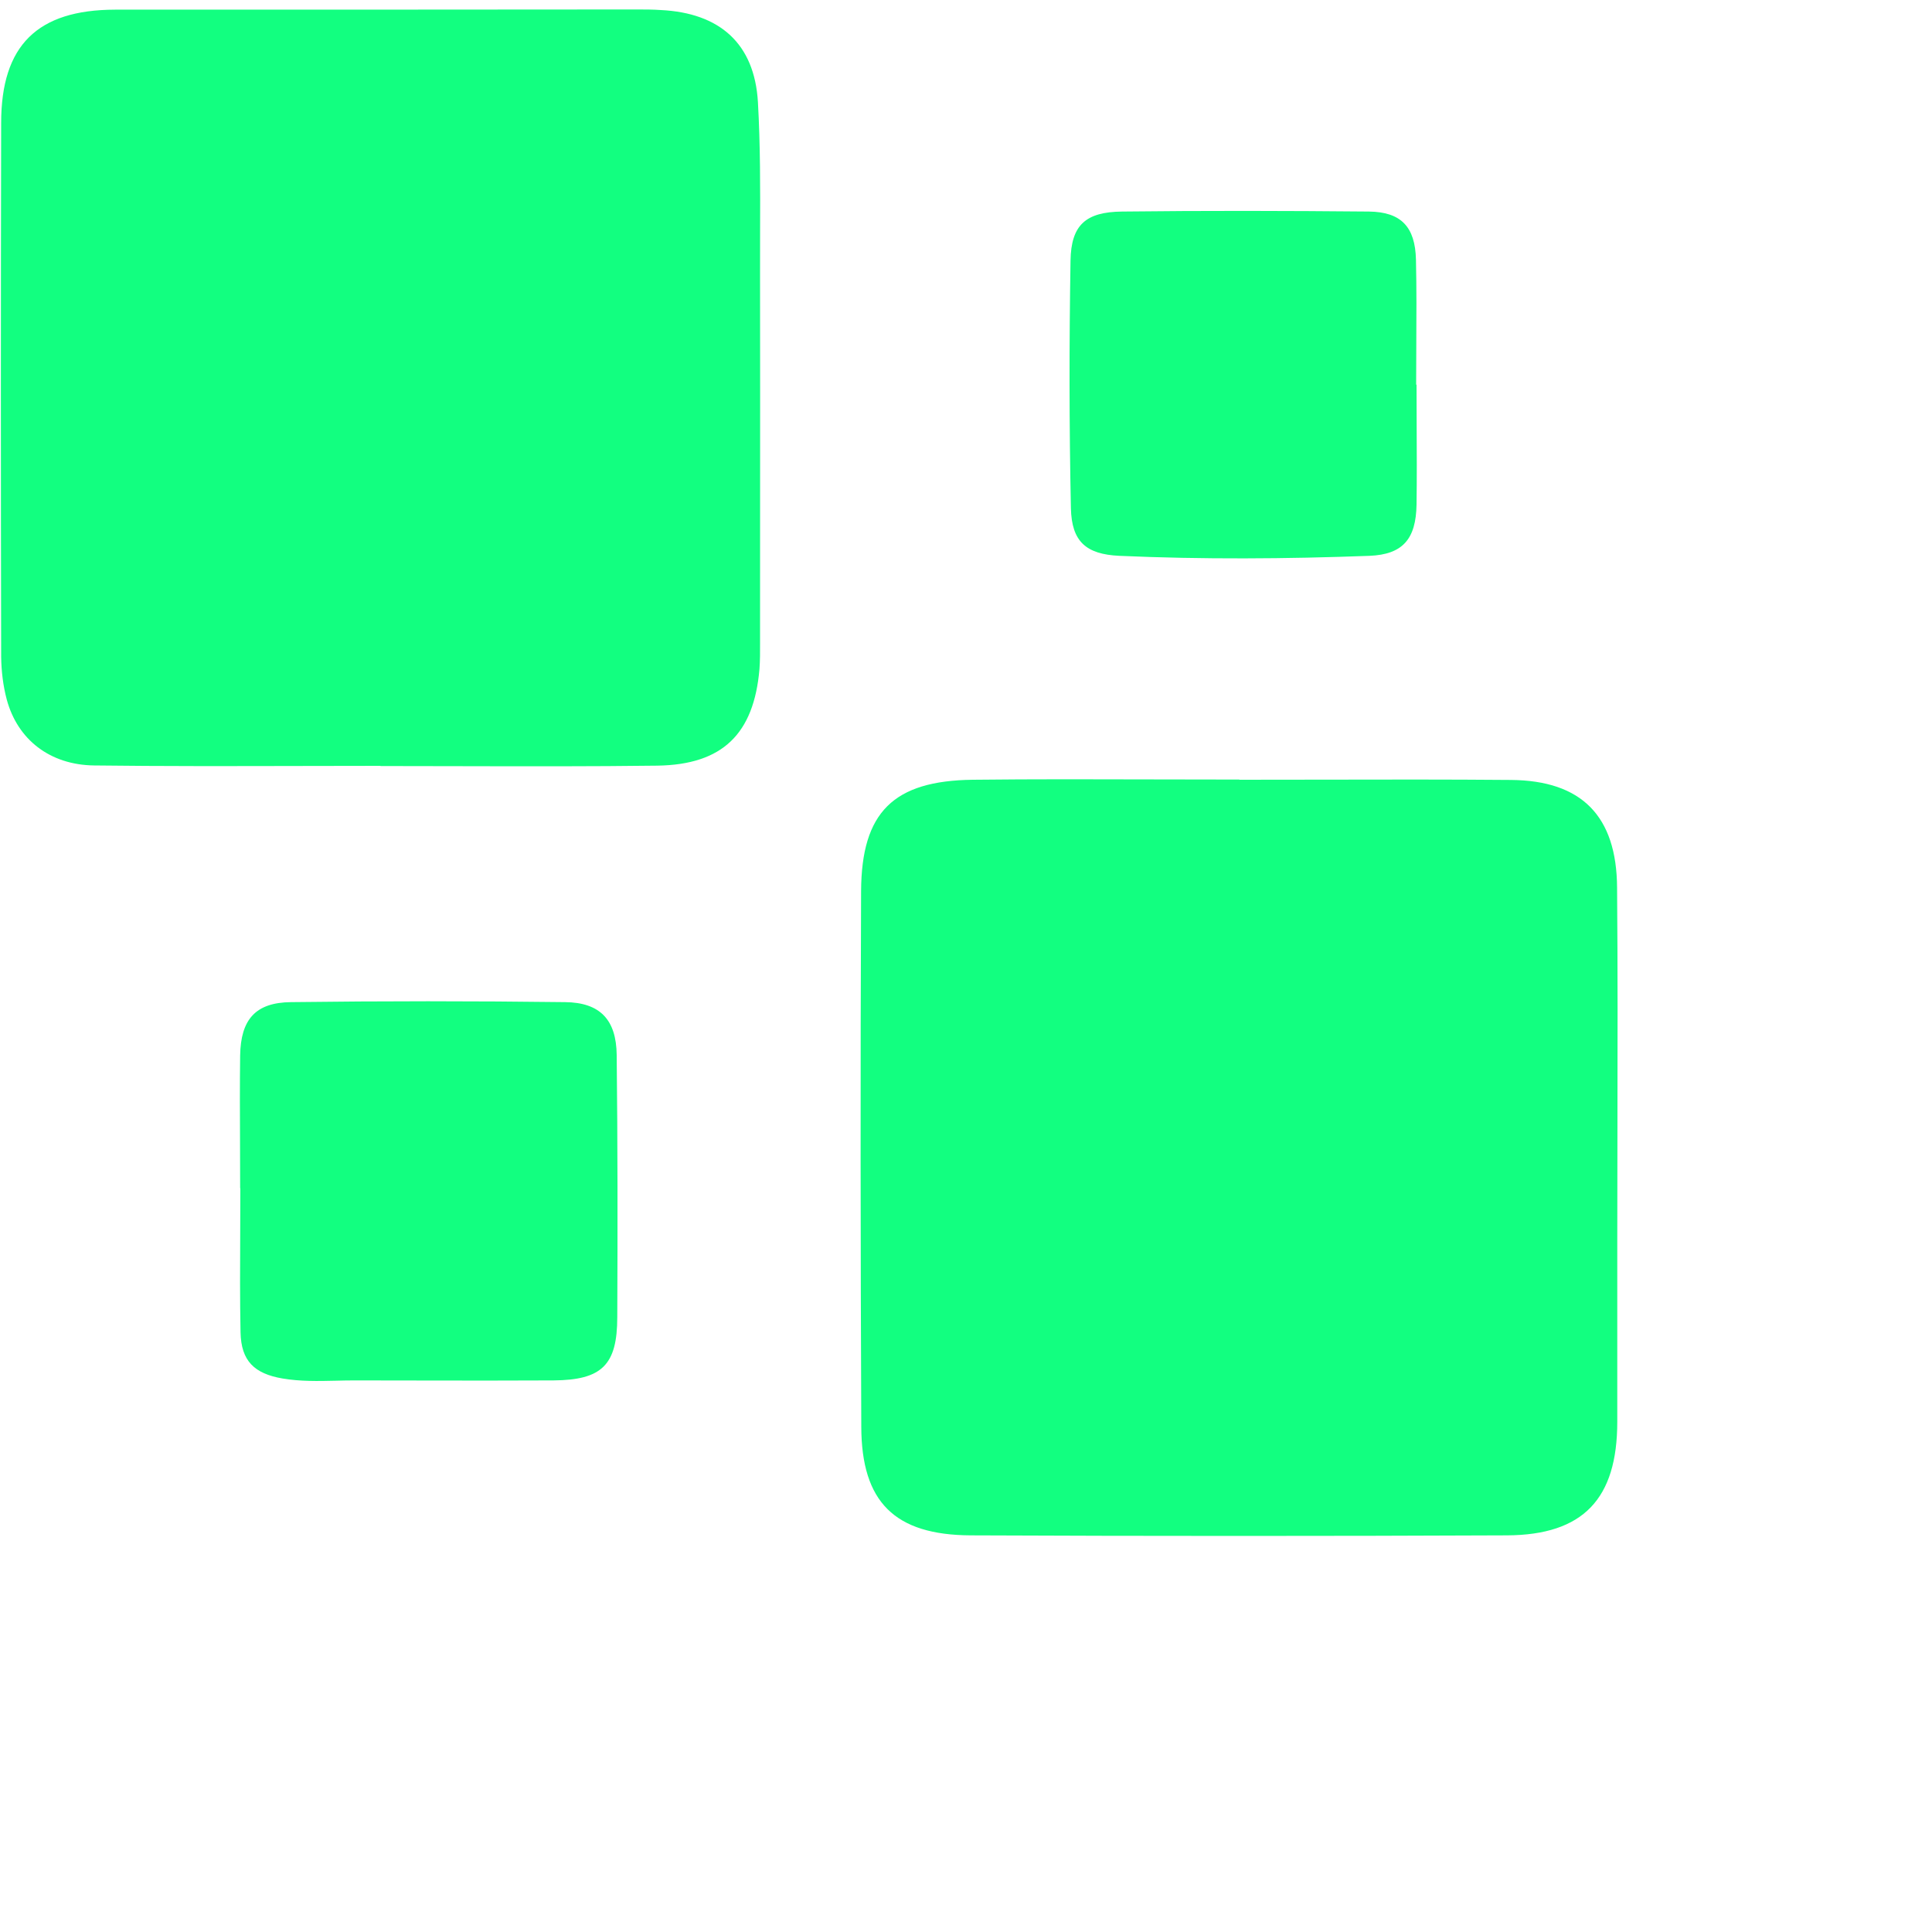
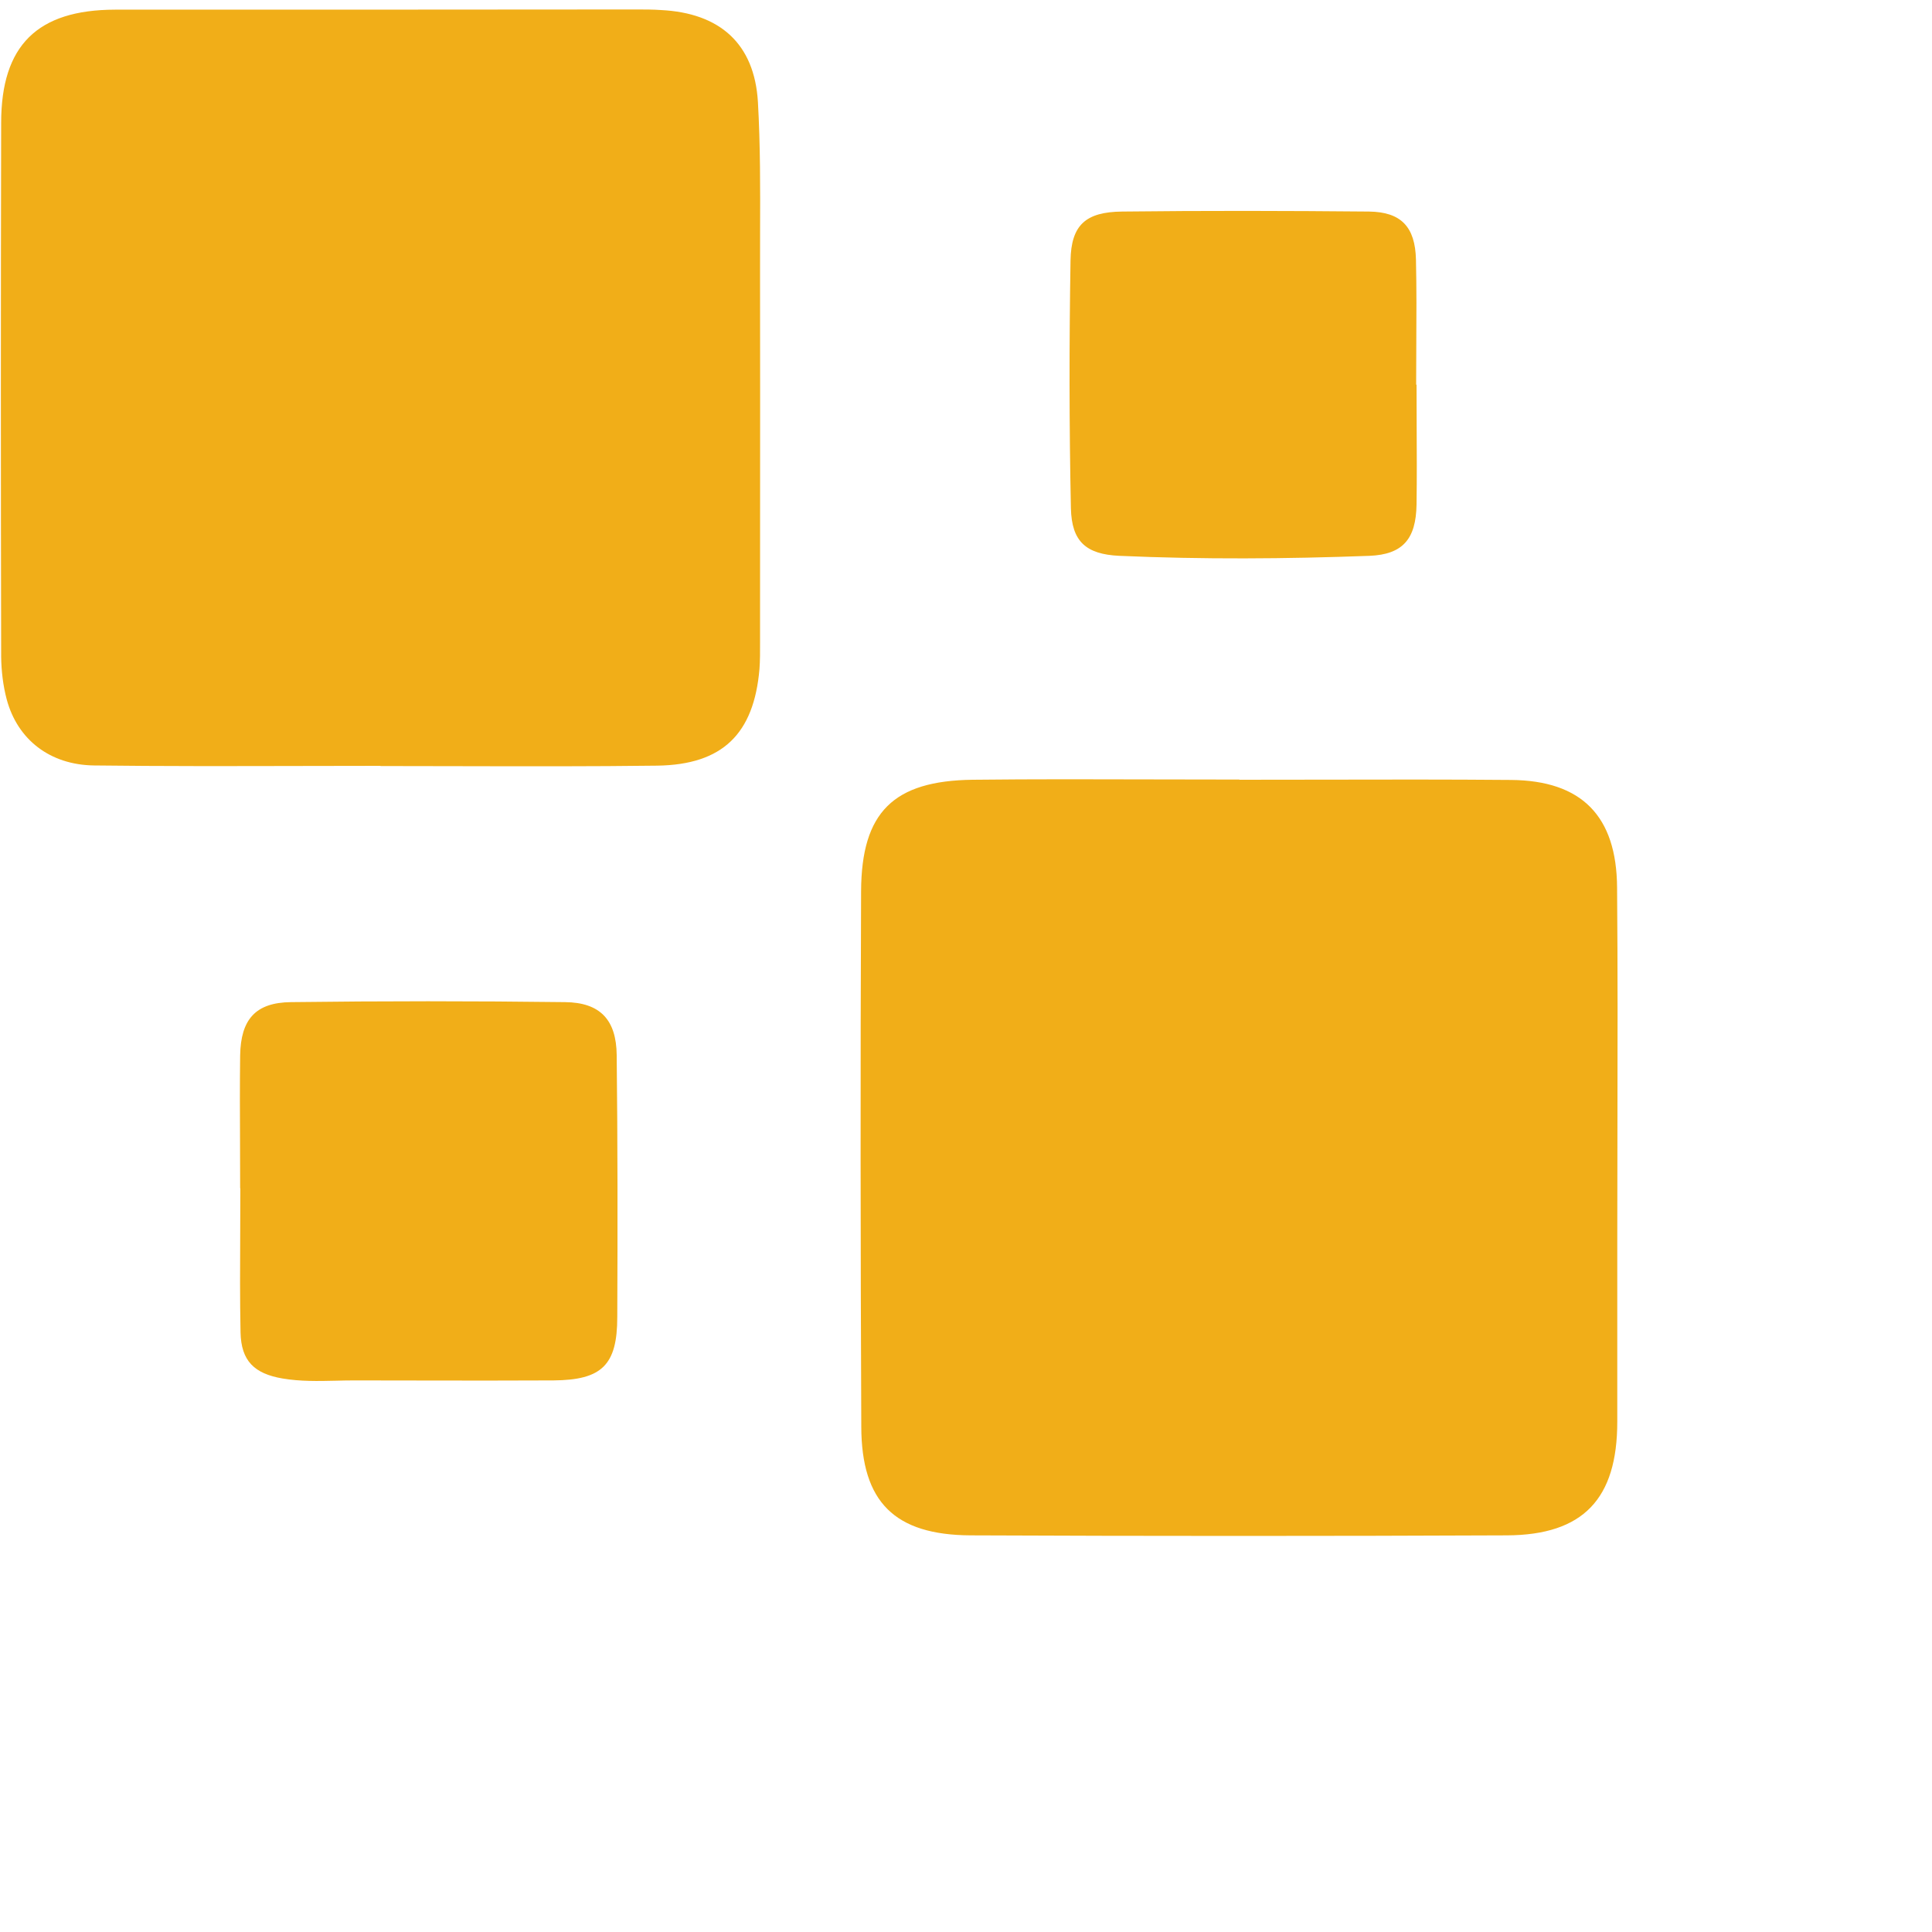
<svg xmlns="http://www.w3.org/2000/svg" width="100" height="100" viewBox="0 0 100 100" fill="none">
-   <path d="M15.456 39.647C16.867 39.644 18.279 39.64 19.69 39.64L19.7 39.65C21.062 39.65 22.426 39.654 23.789 39.657C27.2 39.665 30.612 39.673 34.02 39.63C37.4 39.58 39.02 37.99 39.31 34.63C39.343 34.18 39.342 33.73 39.34 33.28C39.34 33.19 39.34 33.1 39.34 33.01C39.34 30.924 39.341 28.837 39.342 26.75C39.344 22.577 39.347 18.404 39.34 14.23C39.337 13.486 39.34 12.741 39.342 11.995V11.994C39.35 9.756 39.357 7.515 39.23 5.28C39.05 2.25 37.25 0.67 34.21 0.52C33.79 0.49 33.38 0.49 32.96 0.49C23.96 0.5 14.95 0.5 5.95 0.5C1.94 0.51 0.06 2.34 0.06 6.36C0.04 15.57 0.04 24.79 0.06 34C0.07 34.74 0.16 35.5 0.35 36.21C0.91 38.28 2.58 39.59 4.87 39.62C8.399 39.663 11.927 39.655 15.456 39.647Z" fill="#12FF80" />
-   <path d="M68.371 40.355C66.967 40.357 65.563 40.36 64.16 40.36L64.15 40.37V40.35C62.735 40.35 61.32 40.346 59.904 40.343C56.72 40.334 53.535 40.325 50.35 40.36C46.25 40.41 44.59 42.03 44.57 46.12C44.53 55.36 44.54 64.61 44.58 73.85C44.59 77.75 46.31 79.45 50.24 79.47C59.5 79.51 68.75 79.51 78 79.47C81.95 79.45 83.71 77.58 83.71 73.59V64.25C83.71 62.373 83.714 60.497 83.718 58.62C83.727 54.397 83.735 50.173 83.7 45.95C83.68 42.23 81.86 40.4 78.21 40.37C74.934 40.342 71.654 40.348 68.375 40.355H68.371Z" fill="#12FF80" />
-   <path d="M12.43 61.47C12.43 60.71 12.427 59.95 12.424 59.19C12.417 57.67 12.41 56.15 12.43 54.63C12.46 52.76 13.23 51.89 15.06 51.87C19.79 51.81 24.52 51.81 29.25 51.87C31.06 51.89 31.9 52.78 31.92 54.61C31.97 59.13 31.97 63.65 31.95 68.17C31.95 70.66 31.15 71.43 28.65 71.45C26.357 71.463 24.069 71.459 21.779 71.455C20.633 71.452 19.487 71.45 18.34 71.45C18.023 71.45 17.706 71.457 17.389 71.465C16.466 71.486 15.543 71.507 14.62 71.35C13.17 71.1 12.48 70.45 12.45 68.96C12.416 67.236 12.424 65.511 12.433 63.79C12.437 63.026 12.44 62.263 12.44 61.5H12.43V61.47Z" fill="#12FF80" />
-   <path d="M73.326 21.971C73.323 21.28 73.32 20.59 73.32 19.9V19.91H73.3C73.3 19.245 73.303 18.581 73.307 17.917C73.316 16.425 73.324 14.935 73.29 13.44C73.25 11.74 72.52 10.97 70.86 10.95C66.6 10.91 62.34 10.9 58.08 10.95C56.2 10.97 55.44 11.64 55.41 13.49C55.34 17.76 55.34 22.04 55.43 26.31C55.47 28.02 56.2 28.69 57.94 28.77C62.25 28.96 66.57 28.93 70.88 28.77C72.61 28.7 73.29 27.9 73.32 26.12C73.34 24.739 73.333 23.355 73.326 21.971Z" fill="#12FF80" />
+   <path d="M15.456 39.647C16.867 39.644 18.279 39.64 19.69 39.64L19.7 39.65C21.062 39.65 22.426 39.654 23.789 39.657C27.2 39.665 30.612 39.673 34.02 39.63C37.4 39.58 39.02 37.99 39.31 34.63C39.343 34.18 39.342 33.73 39.34 33.28C39.34 33.19 39.34 33.1 39.34 33.01C39.34 30.924 39.341 28.837 39.342 26.75C39.344 22.577 39.347 18.404 39.34 14.23C39.337 13.486 39.34 12.741 39.342 11.995V11.994C39.35 9.756 39.357 7.515 39.23 5.28C39.05 2.25 37.25 0.67 34.21 0.52C33.79 0.49 33.38 0.49 32.96 0.49C23.96 0.5 14.95 0.5 5.95 0.5C1.94 0.51 0.06 2.34 0.06 6.36C0.04 15.57 0.04 24.79 0.06 34C0.07 34.74 0.16 35.5 0.35 36.21C0.91 38.28 2.58 39.59 4.87 39.62C8.399 39.663 11.927 39.655 15.456 39.647Z" fill="#f1ae18" />
+   <path d="M68.371 40.355C66.967 40.357 65.563 40.36 64.16 40.36L64.15 40.37V40.35C62.735 40.35 61.32 40.346 59.904 40.343C56.72 40.334 53.535 40.325 50.35 40.36C46.25 40.41 44.59 42.03 44.57 46.12C44.53 55.36 44.54 64.61 44.58 73.85C44.59 77.75 46.31 79.45 50.24 79.47C59.5 79.51 68.75 79.51 78 79.47C81.95 79.45 83.71 77.58 83.71 73.59V64.25C83.71 62.373 83.714 60.497 83.718 58.62C83.727 54.397 83.735 50.173 83.7 45.95C83.68 42.23 81.86 40.4 78.21 40.37C74.934 40.342 71.654 40.348 68.375 40.355H68.371Z" fill="#f1ae18" />
+   <path d="M12.43 61.47C12.43 60.71 12.427 59.95 12.424 59.19C12.417 57.67 12.41 56.15 12.43 54.63C12.46 52.76 13.23 51.89 15.06 51.87C19.79 51.81 24.52 51.81 29.25 51.87C31.06 51.89 31.9 52.78 31.92 54.61C31.97 59.13 31.97 63.65 31.95 68.17C31.95 70.66 31.15 71.43 28.65 71.45C26.357 71.463 24.069 71.459 21.779 71.455C20.633 71.452 19.487 71.45 18.34 71.45C18.023 71.45 17.706 71.457 17.389 71.465C16.466 71.486 15.543 71.507 14.62 71.35C13.17 71.1 12.48 70.45 12.45 68.96C12.416 67.236 12.424 65.511 12.433 63.79C12.437 63.026 12.44 62.263 12.44 61.5H12.43V61.47Z" fill="#f1ae18" />
+   <path d="M73.326 21.971C73.323 21.28 73.32 20.59 73.32 19.9V19.91H73.3C73.3 19.245 73.303 18.581 73.307 17.917C73.316 16.425 73.324 14.935 73.29 13.44C73.25 11.74 72.52 10.97 70.86 10.95C66.6 10.91 62.34 10.9 58.08 10.95C56.2 10.97 55.44 11.64 55.41 13.49C55.34 17.76 55.34 22.04 55.43 26.31C55.47 28.02 56.2 28.69 57.94 28.77C62.25 28.96 66.57 28.93 70.88 28.77C72.61 28.7 73.29 27.9 73.32 26.12C73.34 24.739 73.333 23.355 73.326 21.971Z" fill="#f1ae18" />
</svg>
